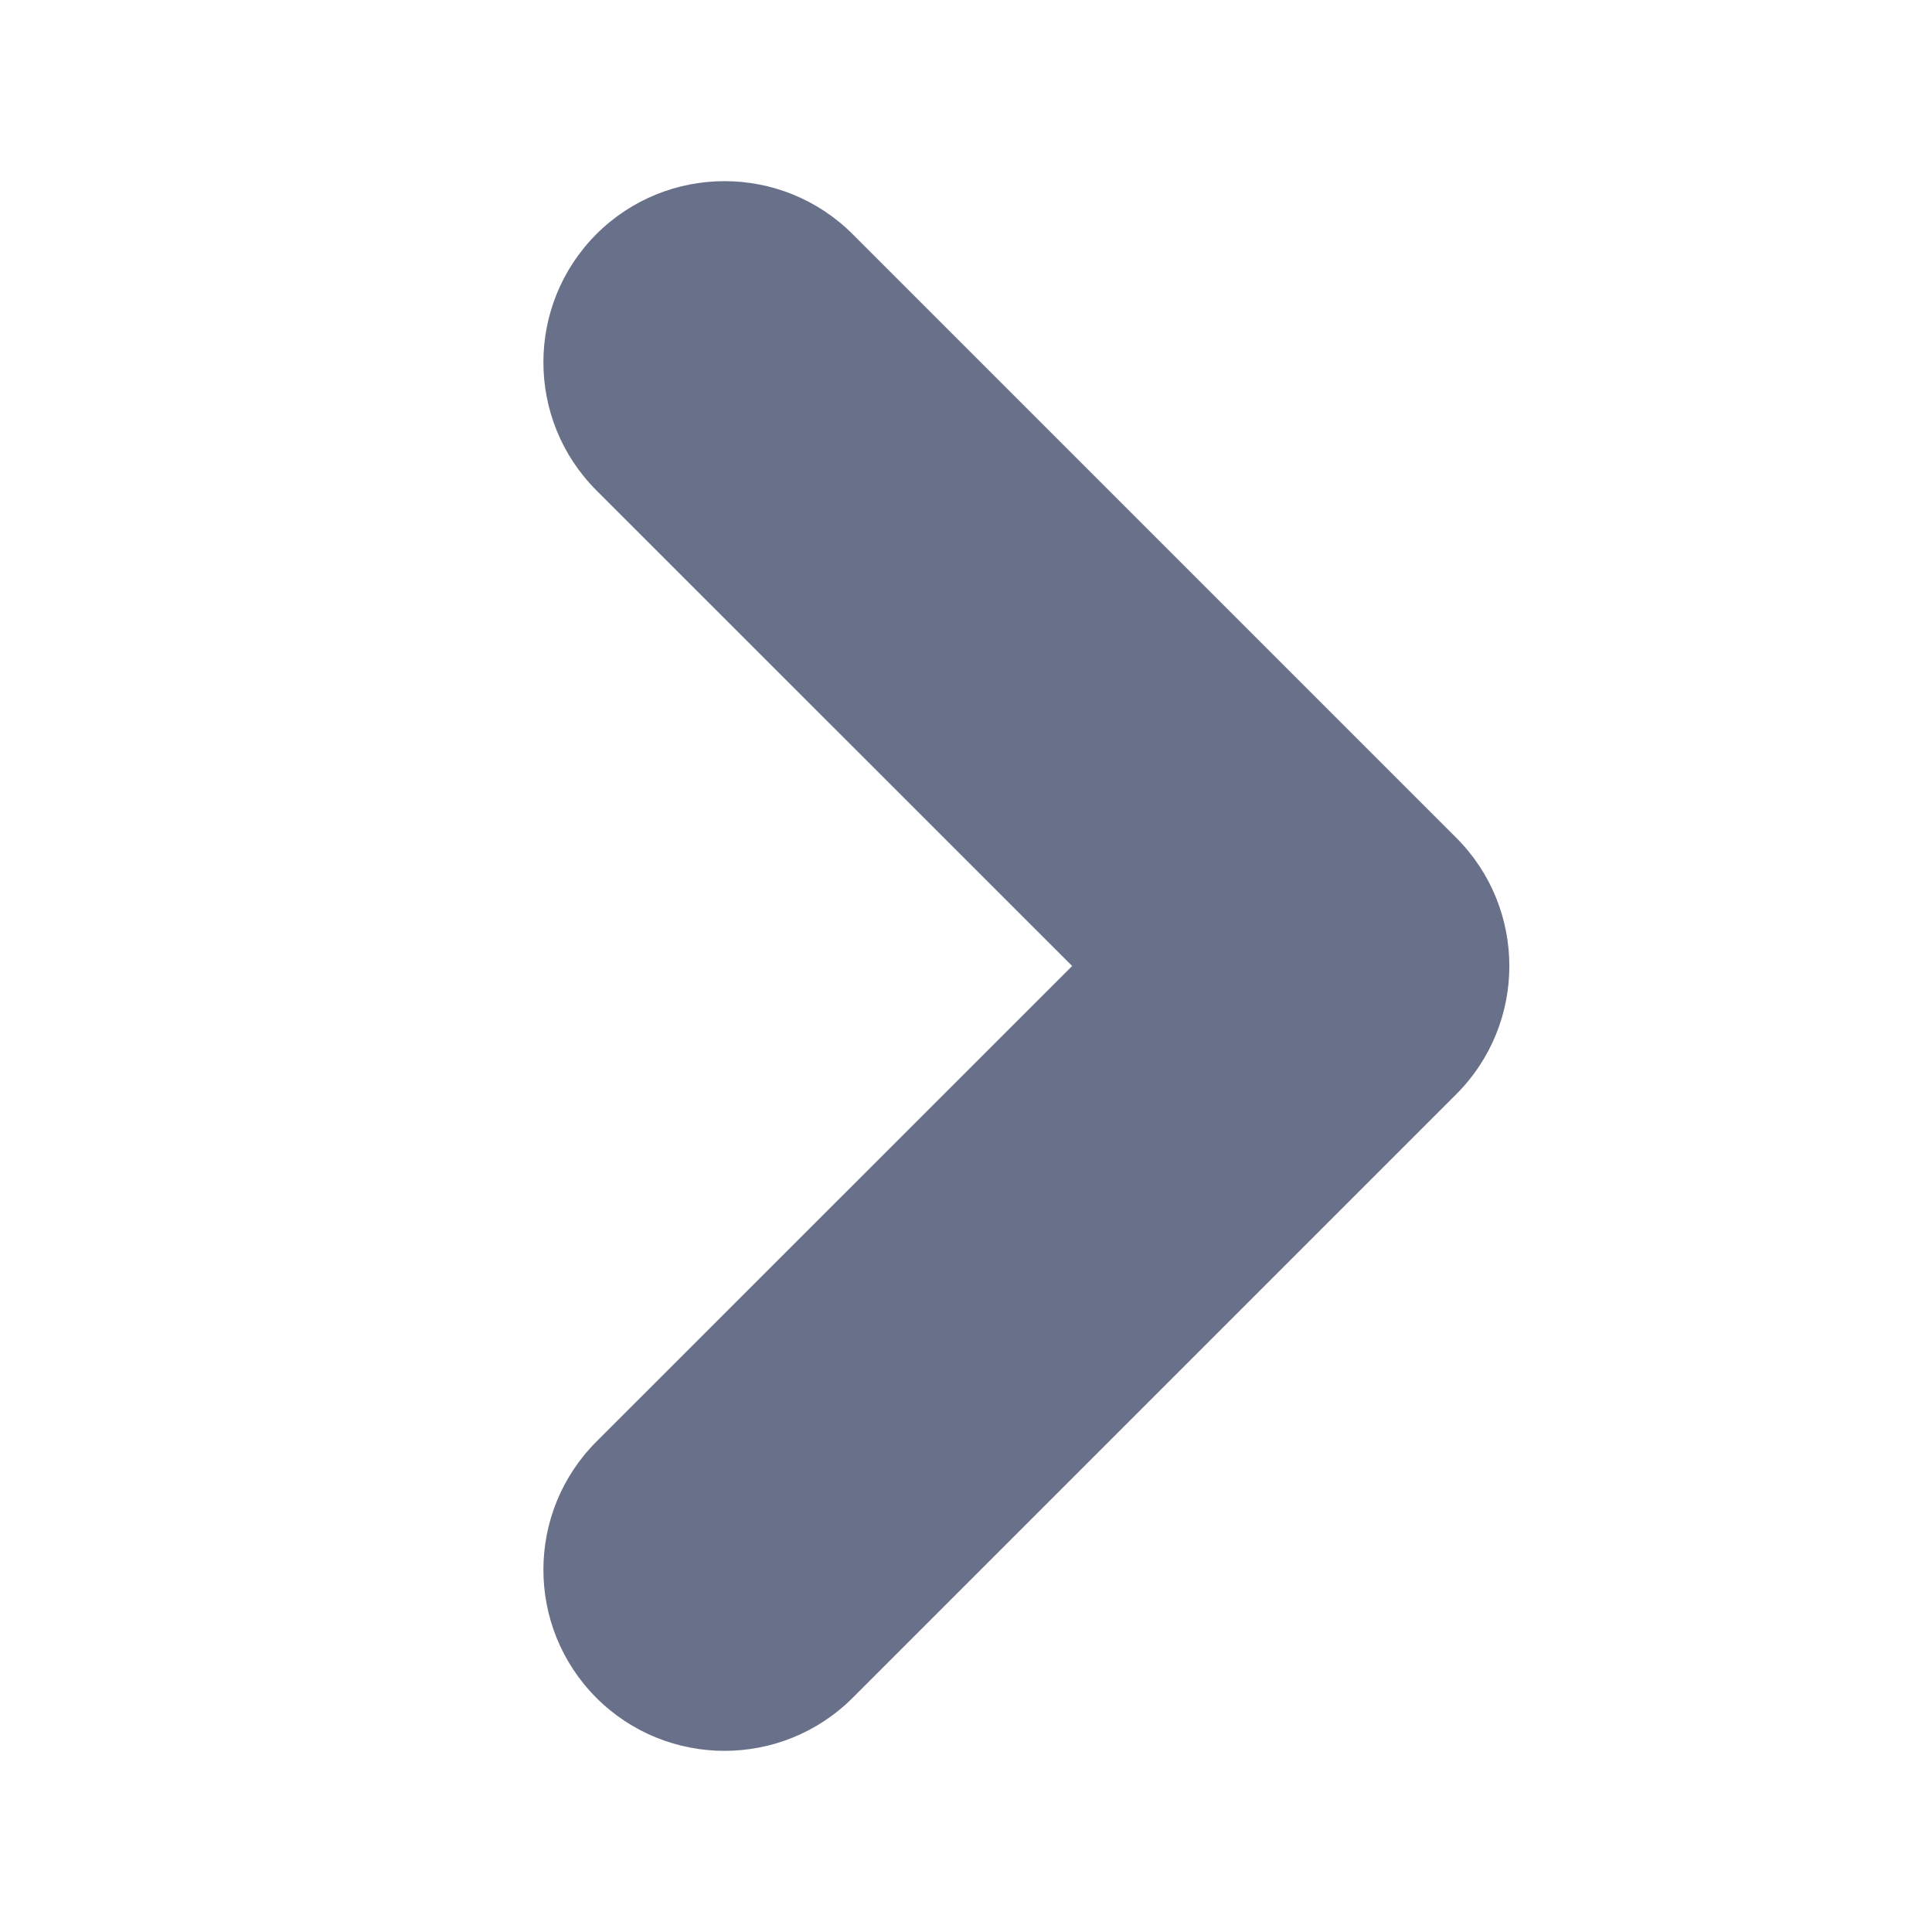
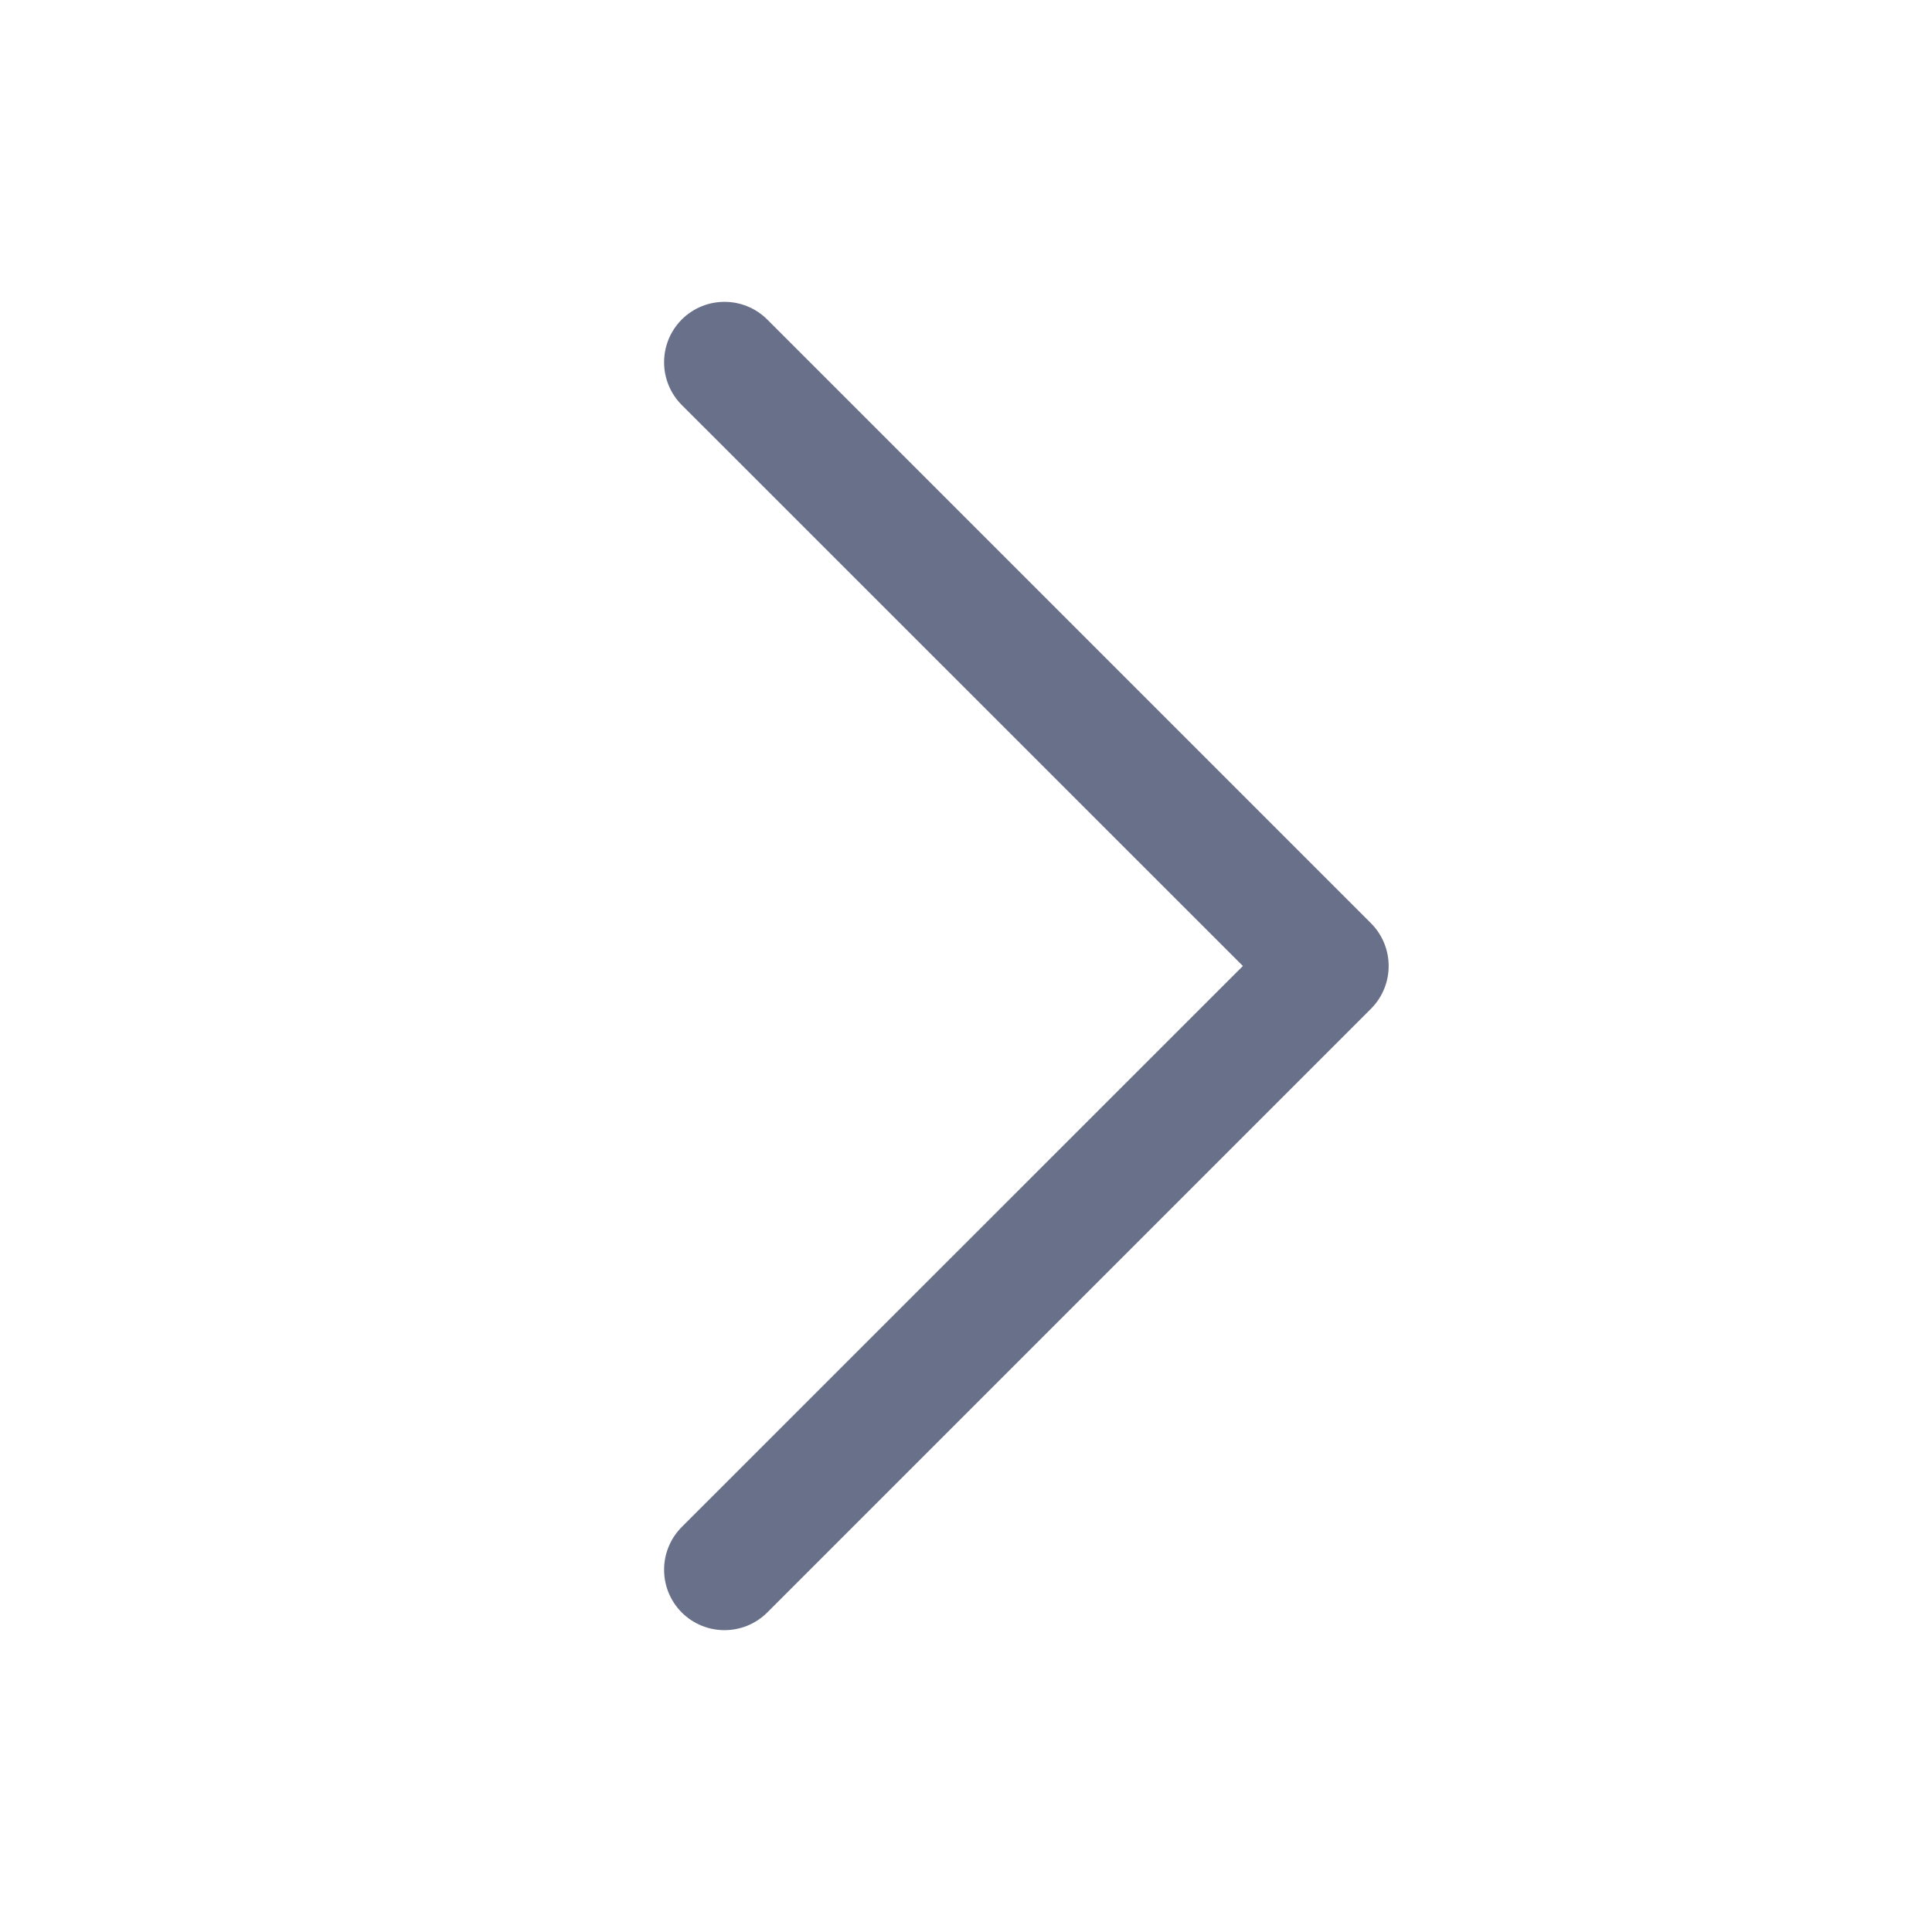
<svg xmlns="http://www.w3.org/2000/svg" width="16" height="16" viewBox="0 0 16 16" fill="none">
-   <path fill-rule="evenodd" clip-rule="evenodd" d="M4.939 1.939C4.354 2.525 4.354 3.475 4.939 4.061L8.879 8L4.939 11.939C4.354 12.525 4.354 13.475 4.939 14.061C5.525 14.646 6.475 14.646 7.061 14.061L12.061 9.061C12.646 8.475 12.646 7.525 12.061 6.939L7.061 1.939C6.475 1.354 5.525 1.354 4.939 1.939Z" fill="#697089" />
+   <path fill-rule="evenodd" clip-rule="evenodd" d="M5.646 2.646C5.451 2.842 5.451 3.158 5.646 3.354L10.293 8L5.646 12.646C5.451 12.842 5.451 13.158 5.646 13.354C5.842 13.549 6.158 13.549 6.354 13.354L11.354 8.354C11.549 8.158 11.549 7.842 11.354 7.646L6.354 2.646C6.158 2.451 5.842 2.451 5.646 2.646Z" fill="#697089" />
</svg>
